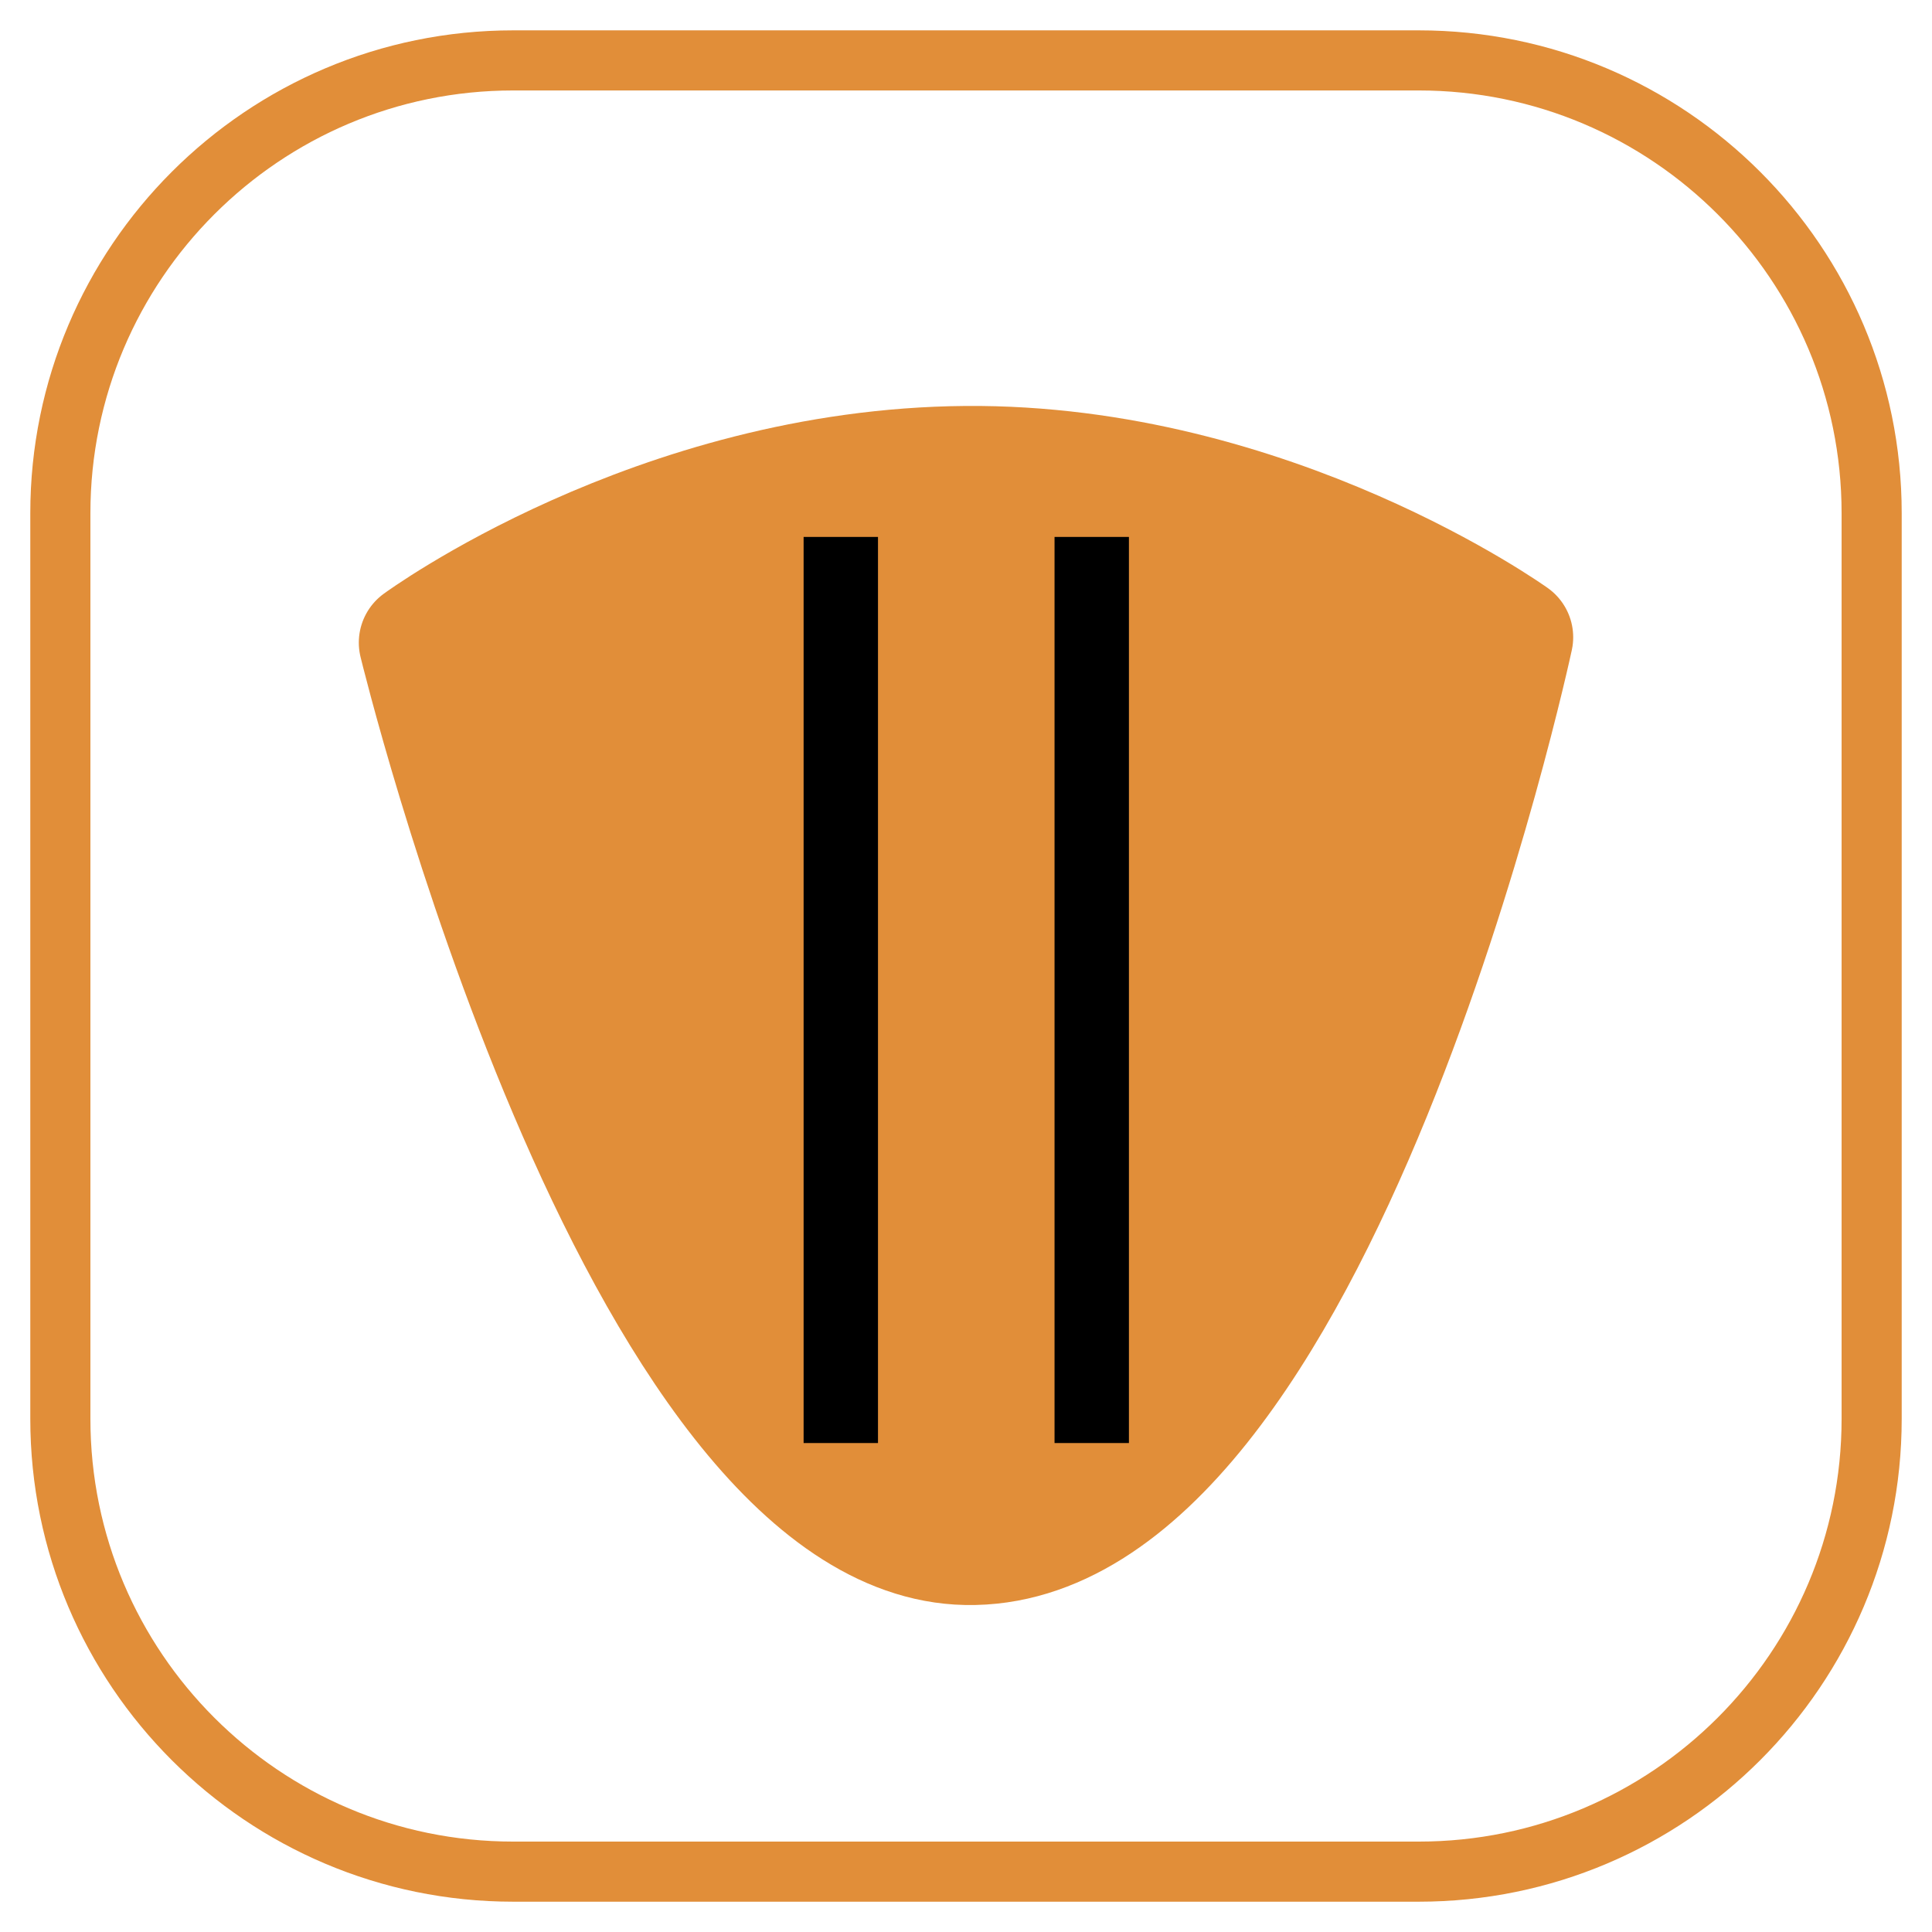
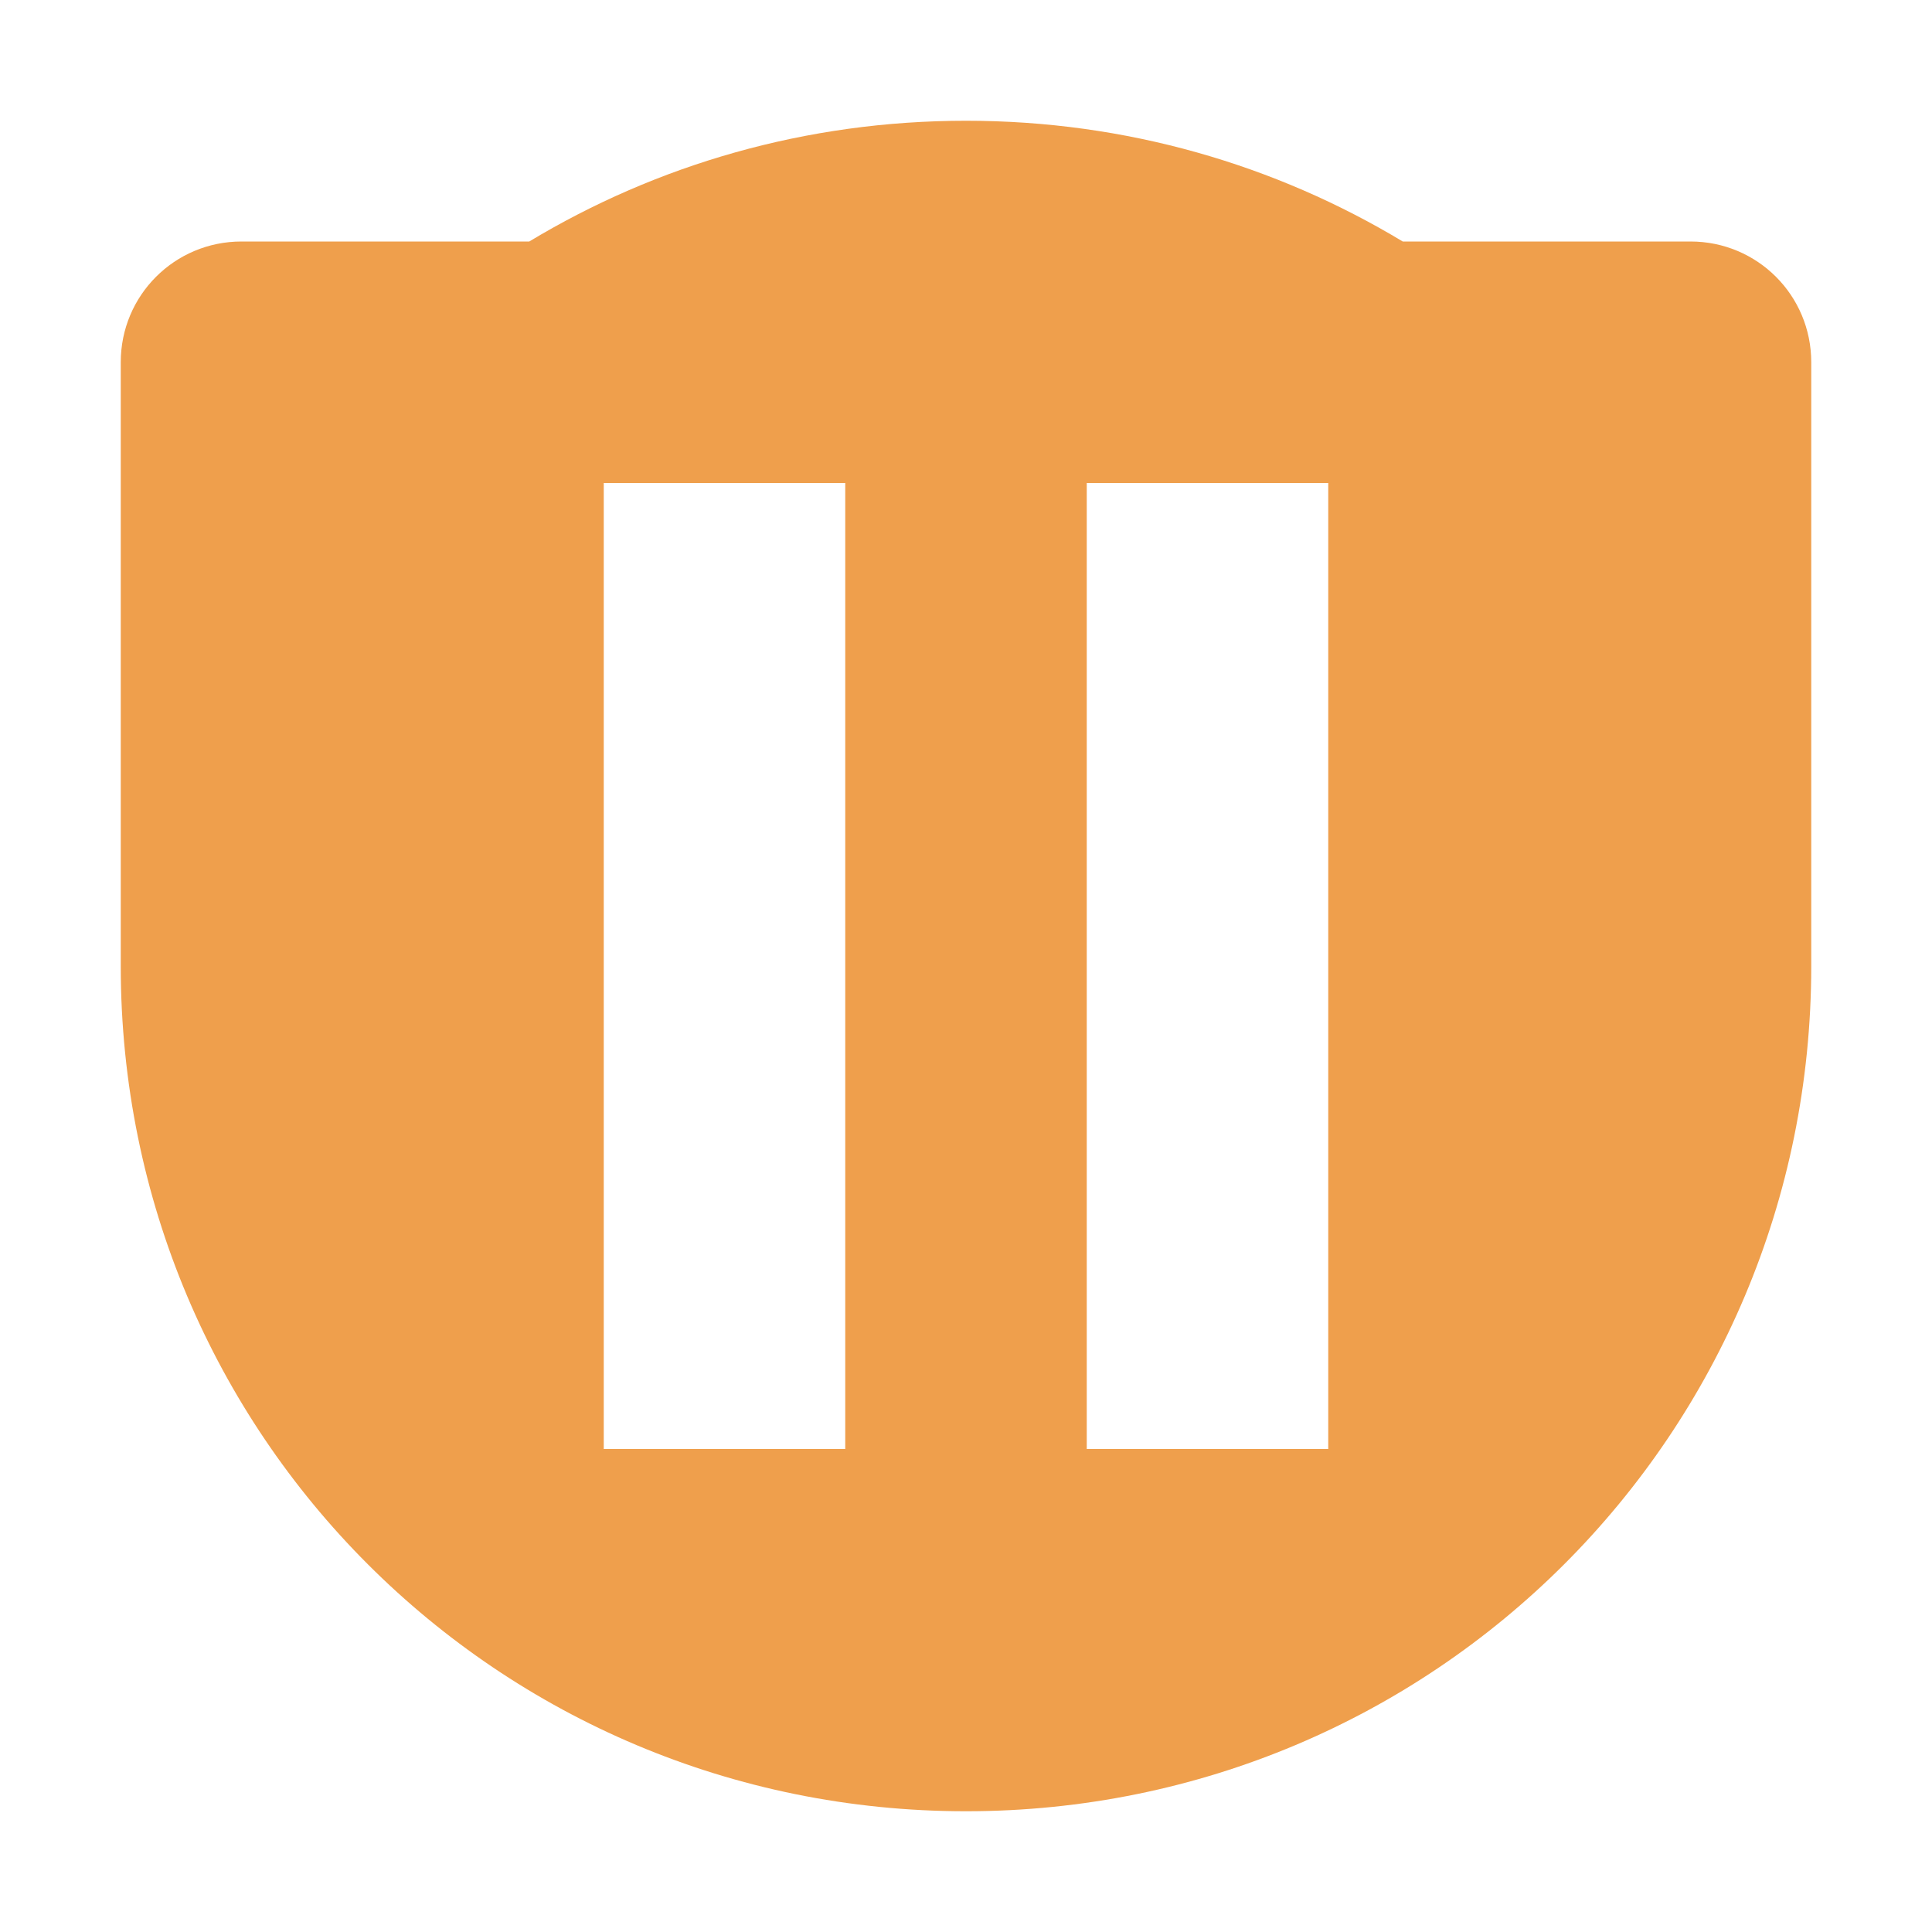
- <svg xmlns="http://www.w3.org/2000/svg" width="100%" height="100%" viewBox="0 0 32 32" version="1.1" xml:space="preserve" style="fill-rule:evenodd;clip-rule:evenodd;stroke-linecap:round;stroke-linejoin:round;stroke-miterlimit:1.5;">
-   <rect id="Artboard1" x="0" y="0" width="32" height="32" style="fill:none;" />
-   <g id="Artboard11">
-     <g transform="matrix(1.03705,0,0,1.03705,-0.460588,-0.659827)">
-       <g id="BG">
-         <path d="M30.337,8.833C30.337,4.841 27.096,1.601 23.104,1.601L8.64,1.601C4.649,1.601 1.408,4.841 1.408,8.833L1.408,23.297C1.408,27.288 4.649,30.529 8.64,30.529L23.104,30.529C27.096,30.529 30.337,27.288 30.337,23.297L30.337,8.833Z" style="fill:none;stroke:rgb(225,142,57);stroke-width:0.96px;" />
-       </g>
-     </g>
-     <g id="Guard">
-       <path d="M15.997,7.724C21.055,7.683 25.057,10.555 25.057,10.555C25.057,10.555 21.812,25.697 16.003,25.584C10.544,25.477 6.943,10.644 6.943,10.644C6.943,10.644 10.863,7.765 15.997,7.724Z" style="fill:rgb(225,142,57);stroke:rgb(225,142,57);stroke-width:2px;" />
-       <g transform="matrix(1,0,0,1,-2.0463,2.81109)">
-         <g transform="matrix(16,0,0,16,13.8846,17.7302)">
-           <rect x="0.092" y="-0.728" width="0.077" height="0.938" style="fill-rule:nonzero;" />
-         </g>
-         <g transform="matrix(16,0,0,16,18.0408,17.7302)">
-           <rect x="0.092" y="-0.728" width="0.077" height="0.938" style="fill-rule:nonzero;" />
-         </g>
-       </g>
-     </g>
-   </g>
+ <svg xmlns="http://www.w3.org/2000/svg" width="16" height="16">
+   <path fill="#ef9f4c" d="M 8 1 C 6.674 1 5.437 1.365 4.383 2 L 2 2 C 1.446 2 1 2.446 1 3 L 1 8 C 1 11.878 4.122 15 8 15 C 11.878 15 15 11.878 15 8 L 15 3 C 15 2.446 14.554 2 14 2 L 11.617 2 C 10.563 1.365 9.326 1 8 1 z M 5 4 L 7 4 L 7 12 L 5 12 L 5 4 z M 9 4 L 11 4 L 11 12 L 9 12 L 9 4 z " />
</svg>
